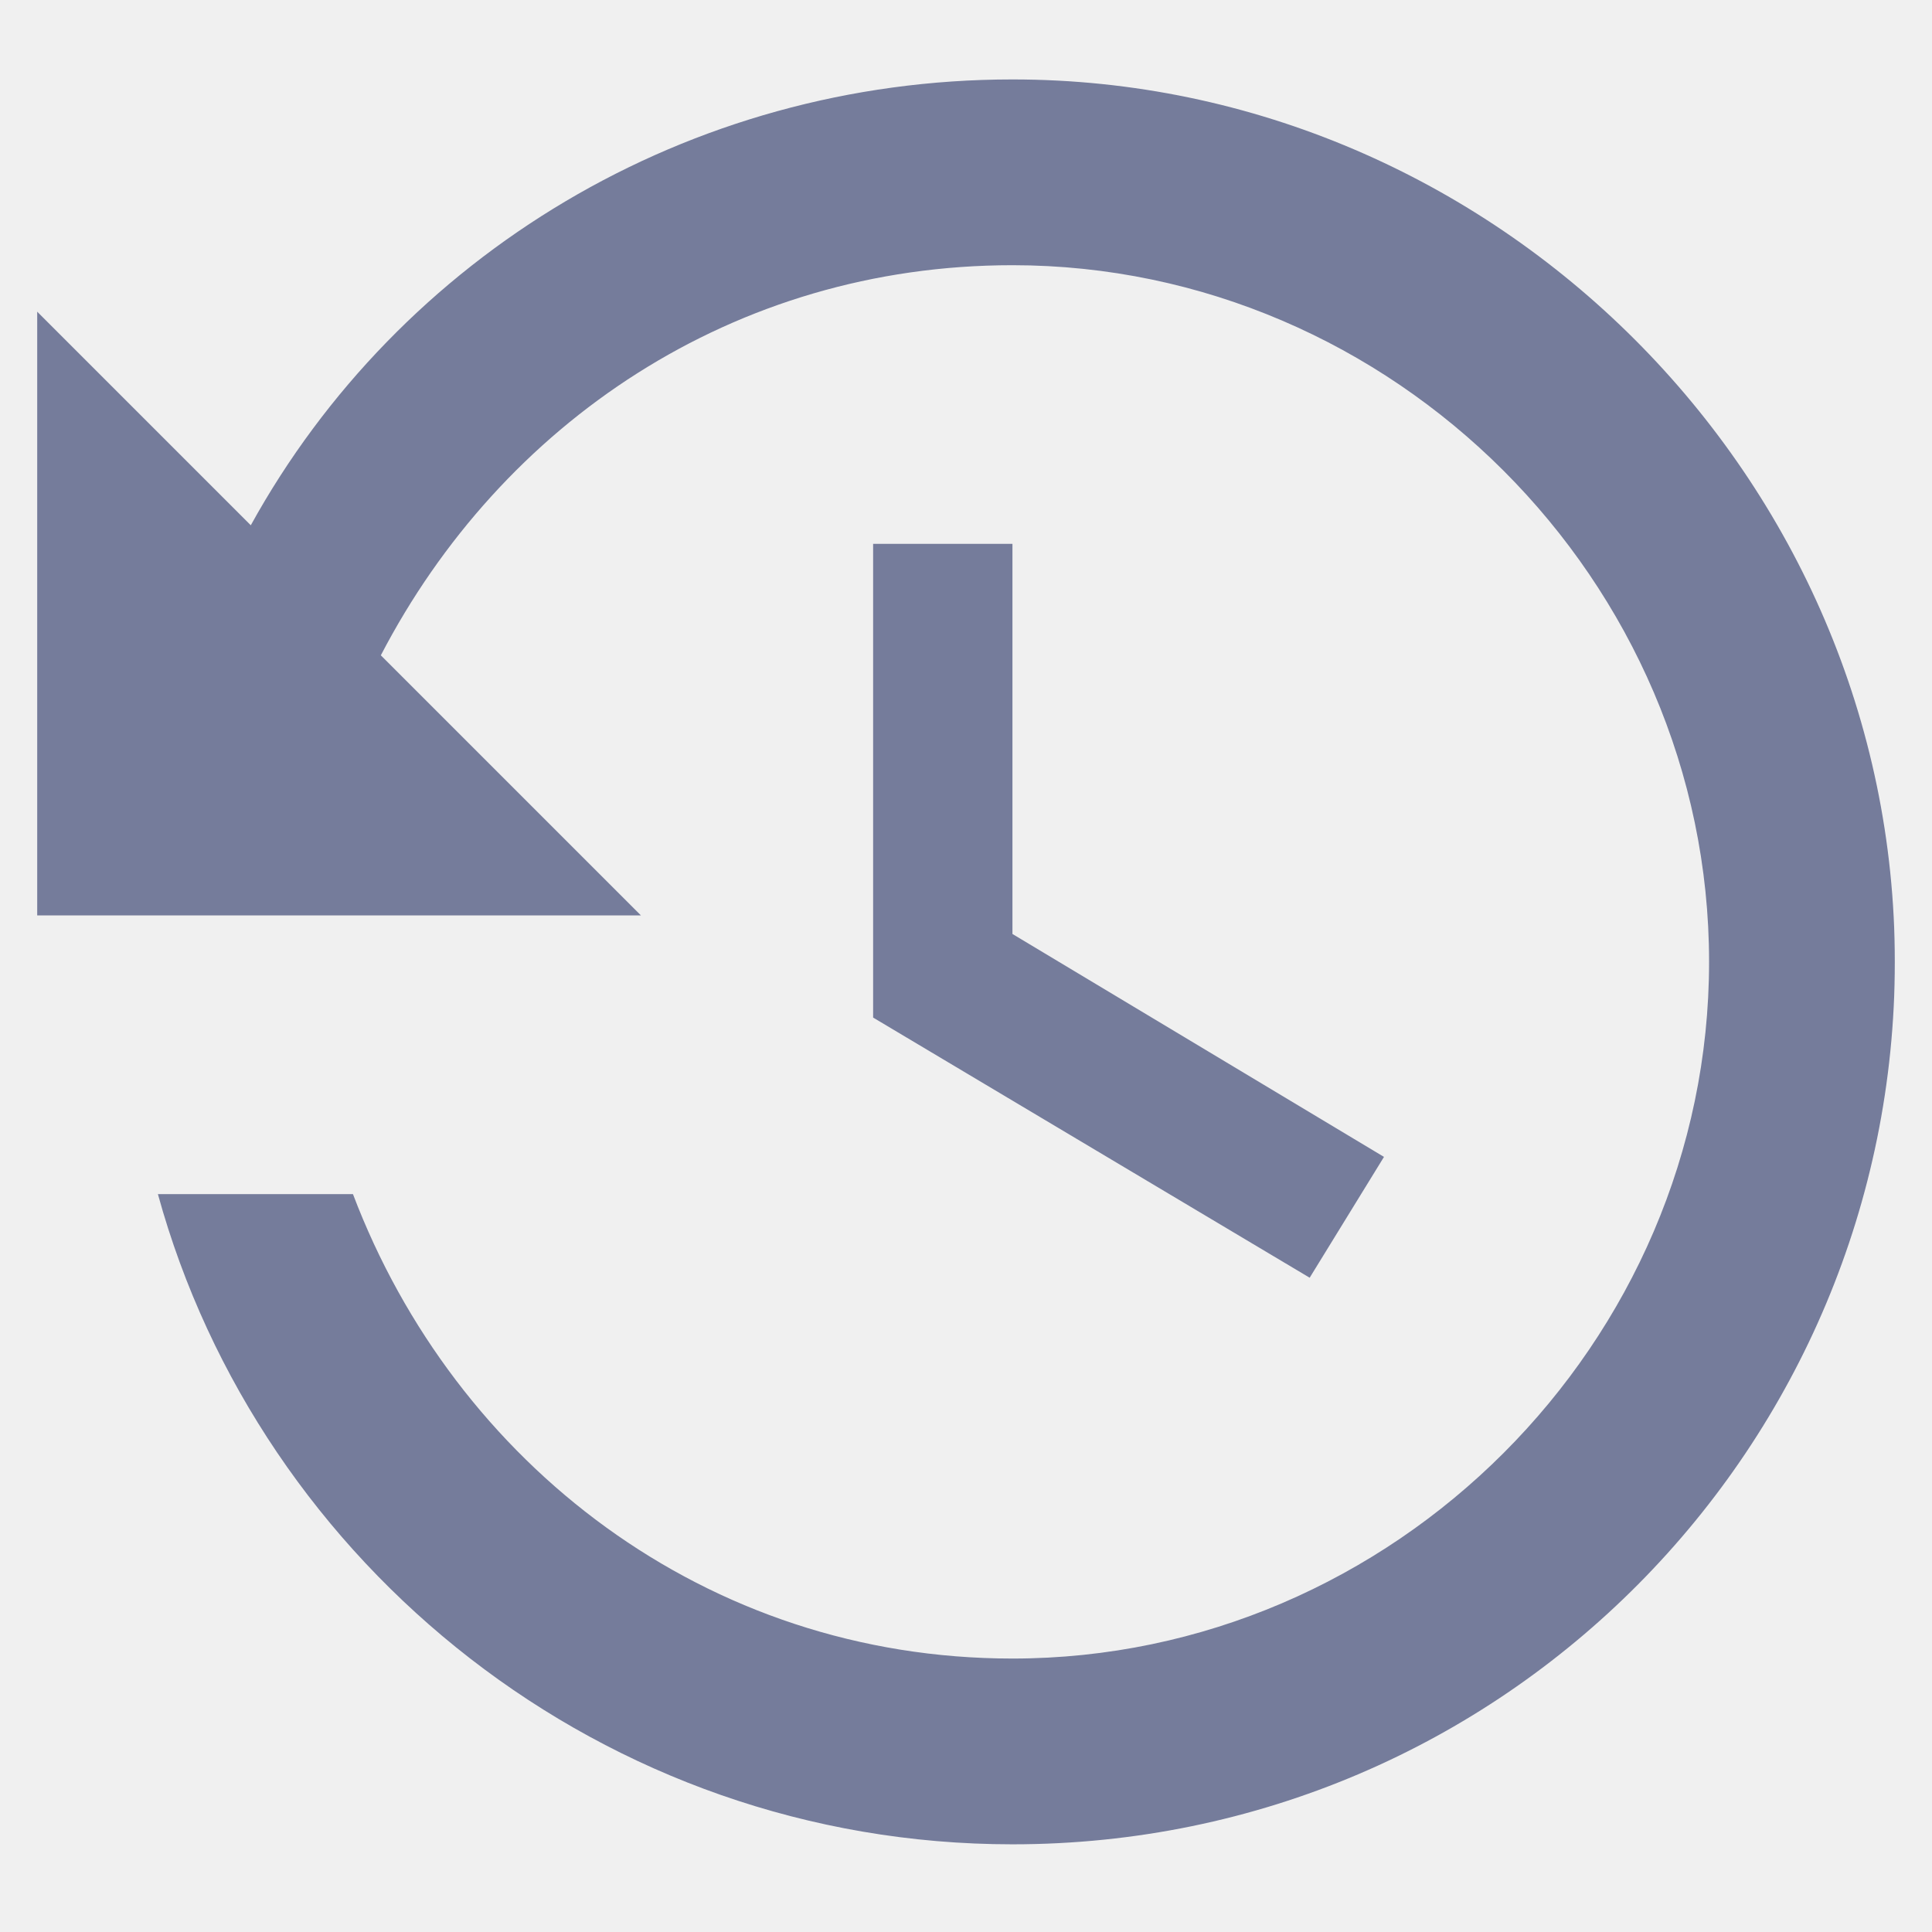
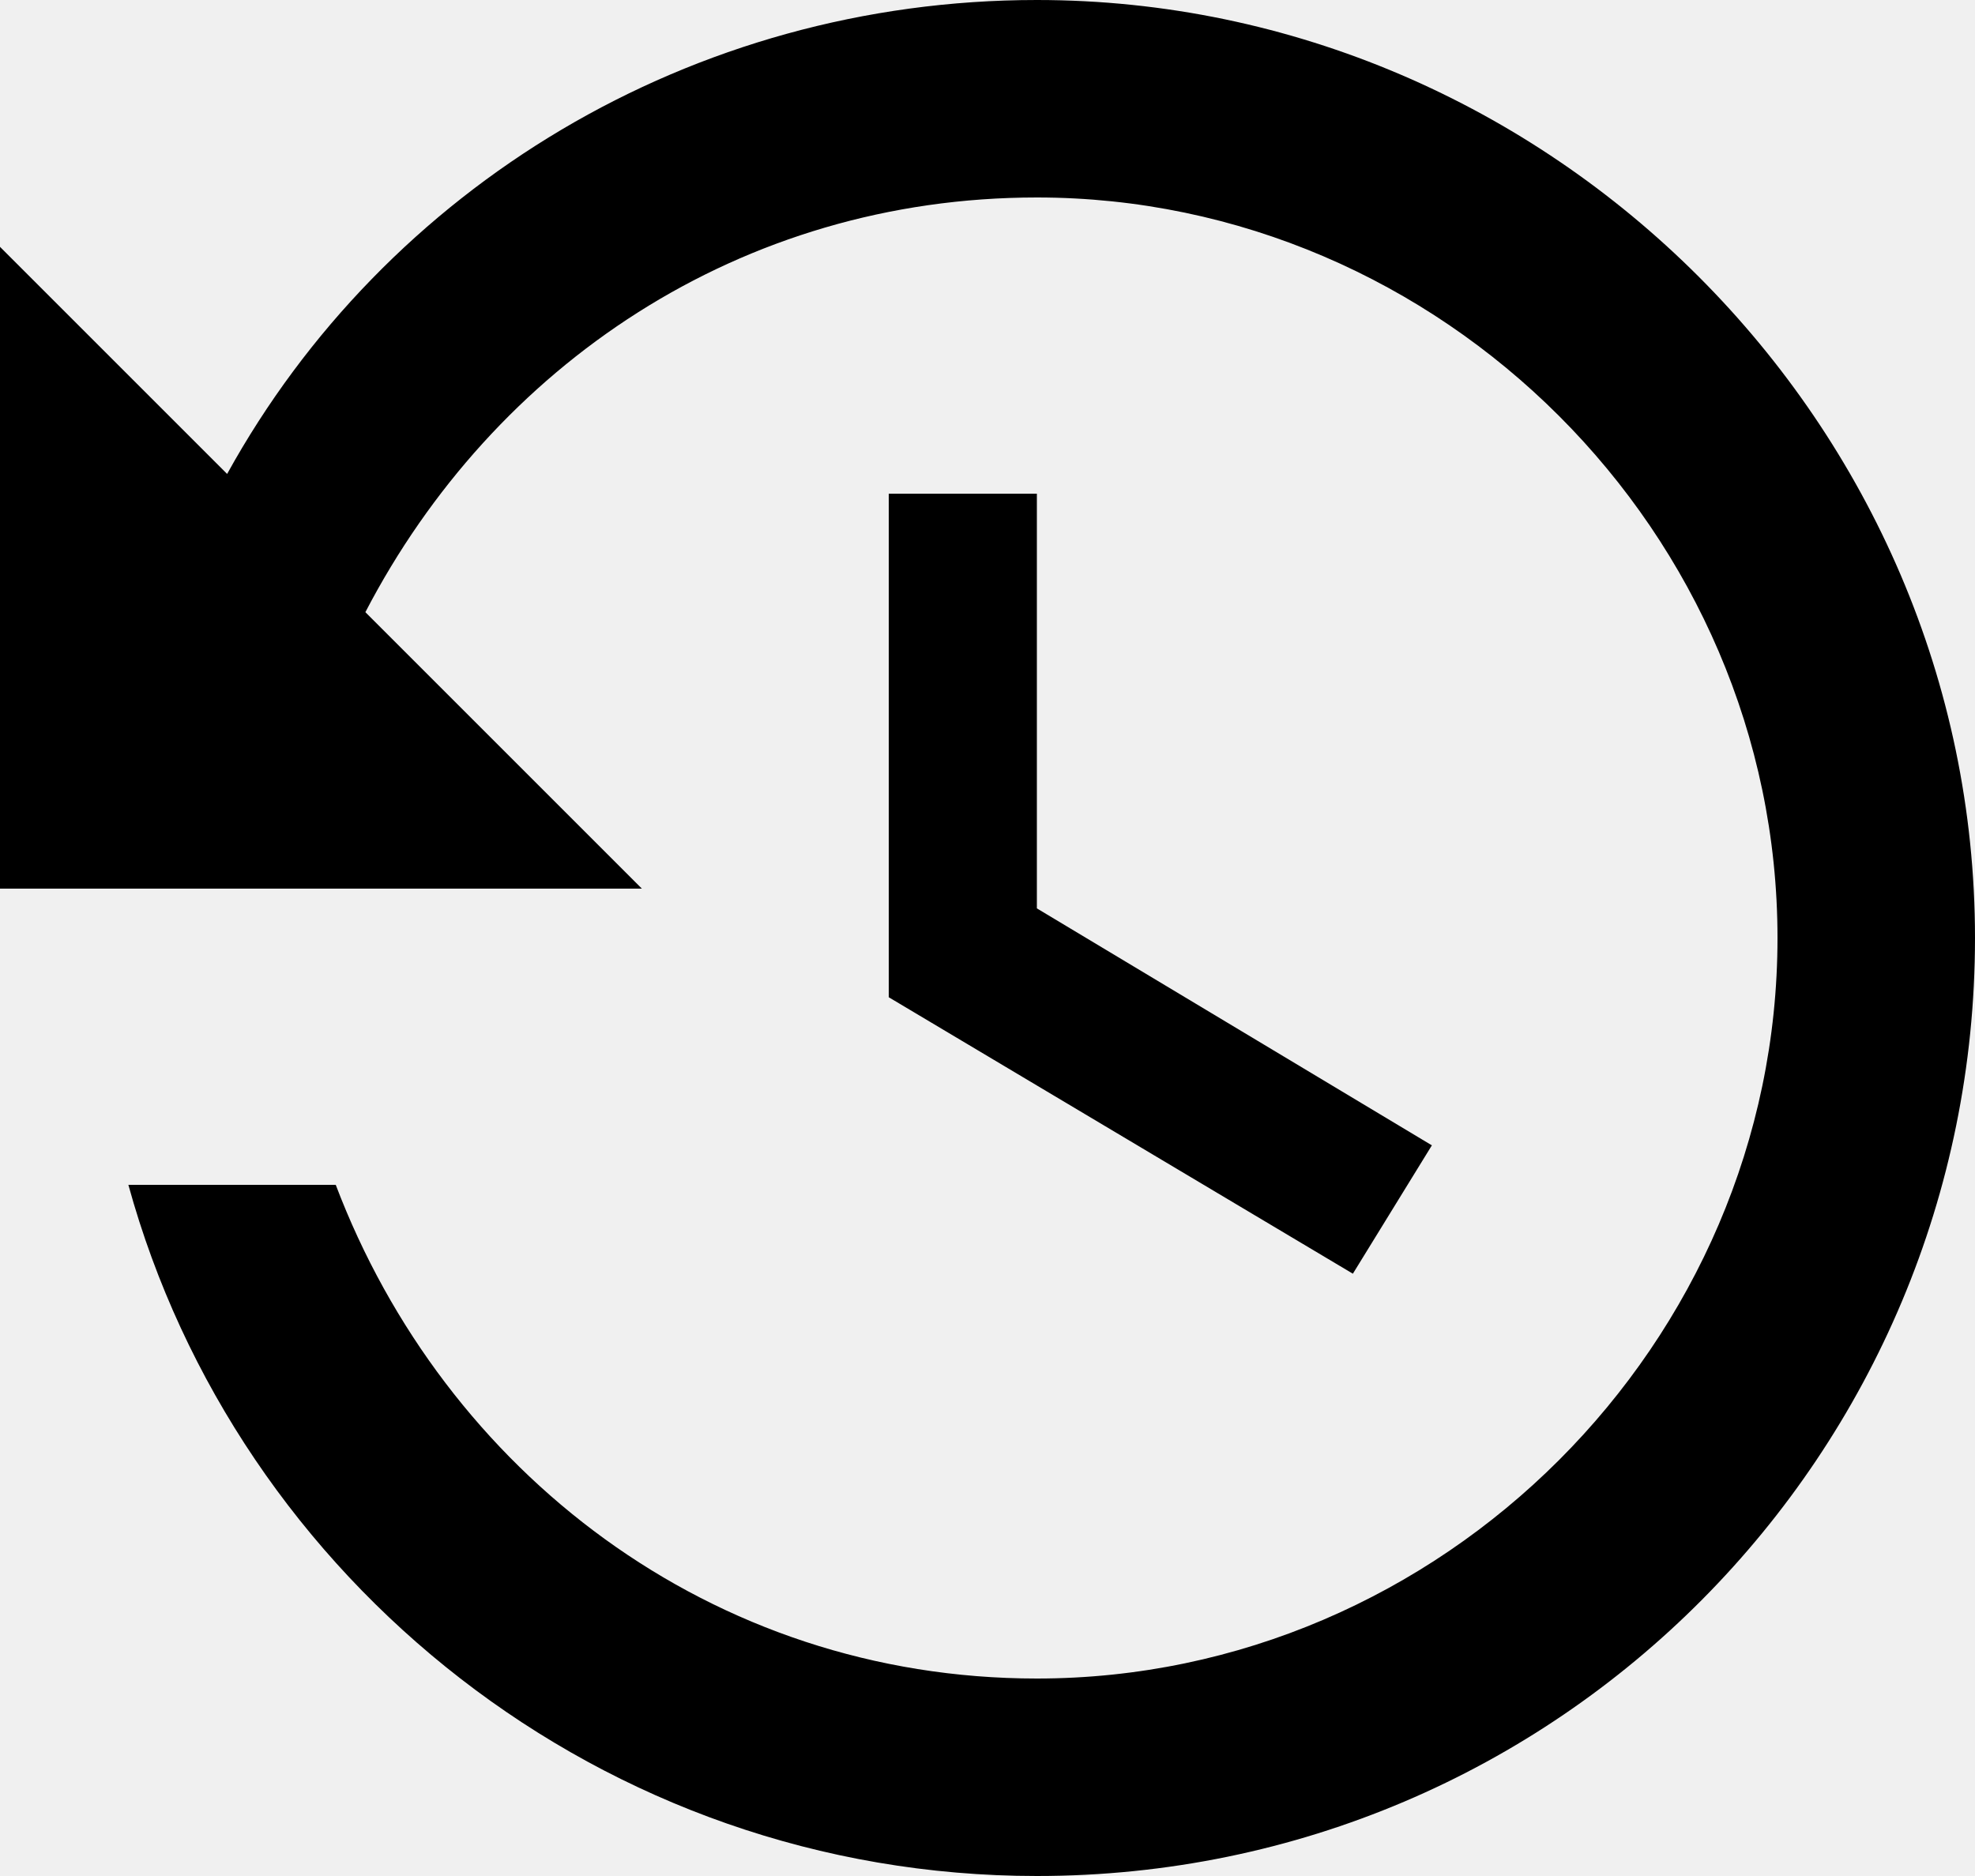
- <svg xmlns="http://www.w3.org/2000/svg" width="26" height="26" viewBox="0 0 26 26" fill="none">
-   <g clip-path="url(#clip0)">
-     <path opacity="0.9" d="M13.625 1.069C9.25 1.069 5.375 3.444 3.375 7.069L0.5 4.194V12.319H8.625L5.125 8.819C6.75 5.694 9.875 3.569 13.625 3.569C18.75 3.569 23 7.819 23 12.944C23 18.07 18.75 22.32 13.625 22.32C9.5 22.32 6.125 19.695 4.75 16.07H2.125C3.5 21.07 8.125 24.82 13.625 24.82C20.25 24.82 25.5 19.445 25.5 12.944C25.5 6.444 20.125 1.069 13.625 1.069ZM11.75 7.319V13.694L17.625 17.195L18.625 15.569L13.625 12.569V7.319H11.75Z" fill="#676F91" />
-   </g>
-   <defs>
-     <clipPath id="clip0">
-       <rect width="25" height="25" fill="white" transform="translate(0.5 0.444458)" />
-     </clipPath>
-   </defs>
+ <svg xmlns="http://www.w3.org/2000/svg" width="25" height="23.75" version="1.1" viewBox="0 0 25 23.75">
+   <path d="m13.125 0c-4.375 0-8.25 2.375-10.25 6l-2.875-2.875v8.125h8.125l-3.5-3.5c1.625-3.125 4.75-5.25 8.5-5.25 5.125 0 9.375 4.25 9.375 9.375 0 5.125-4.25 9.375-9.375 9.375-4.125 0-7.5-2.625-8.875-6.25h-2.625c1.375 5 6 8.75 11.5 8.75 6.625 0 11.875-5.375 11.875-11.875 0-6.5-5.375-11.875-11.875-11.875zm-1.875 6.25v6.375l5.875 3.5 1-1.625-5-3v-5.25z" />
</svg>
